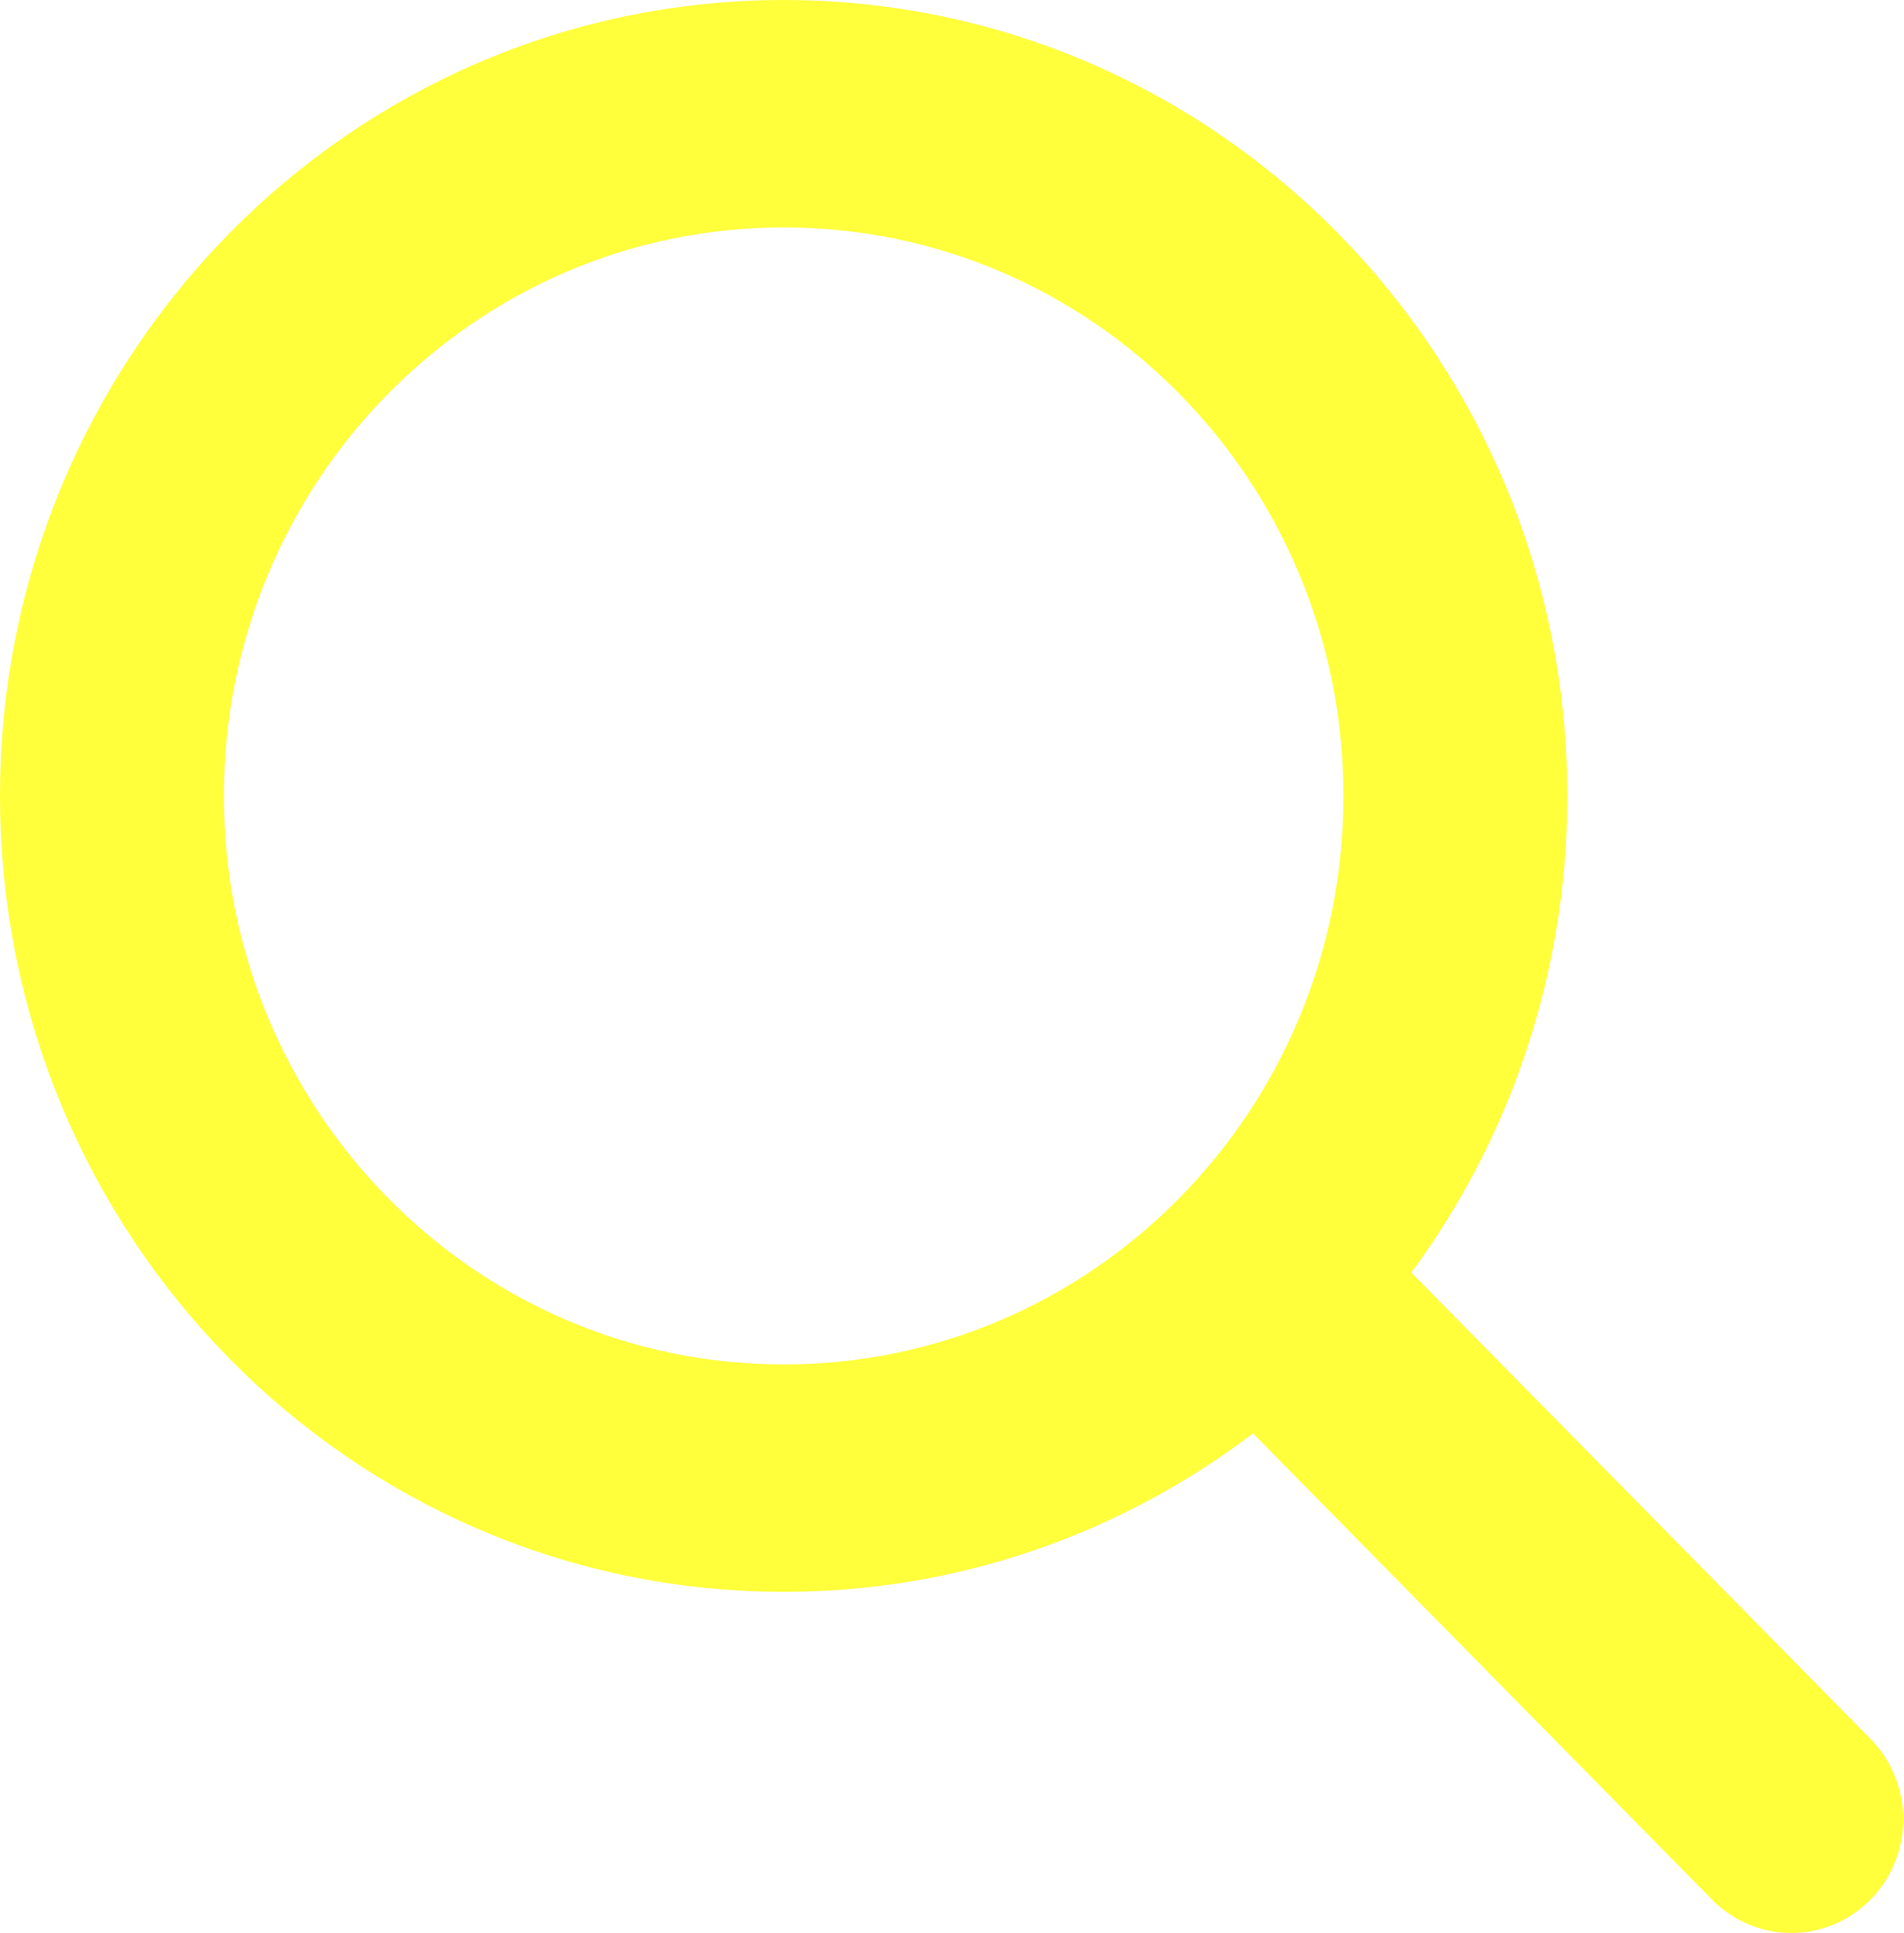
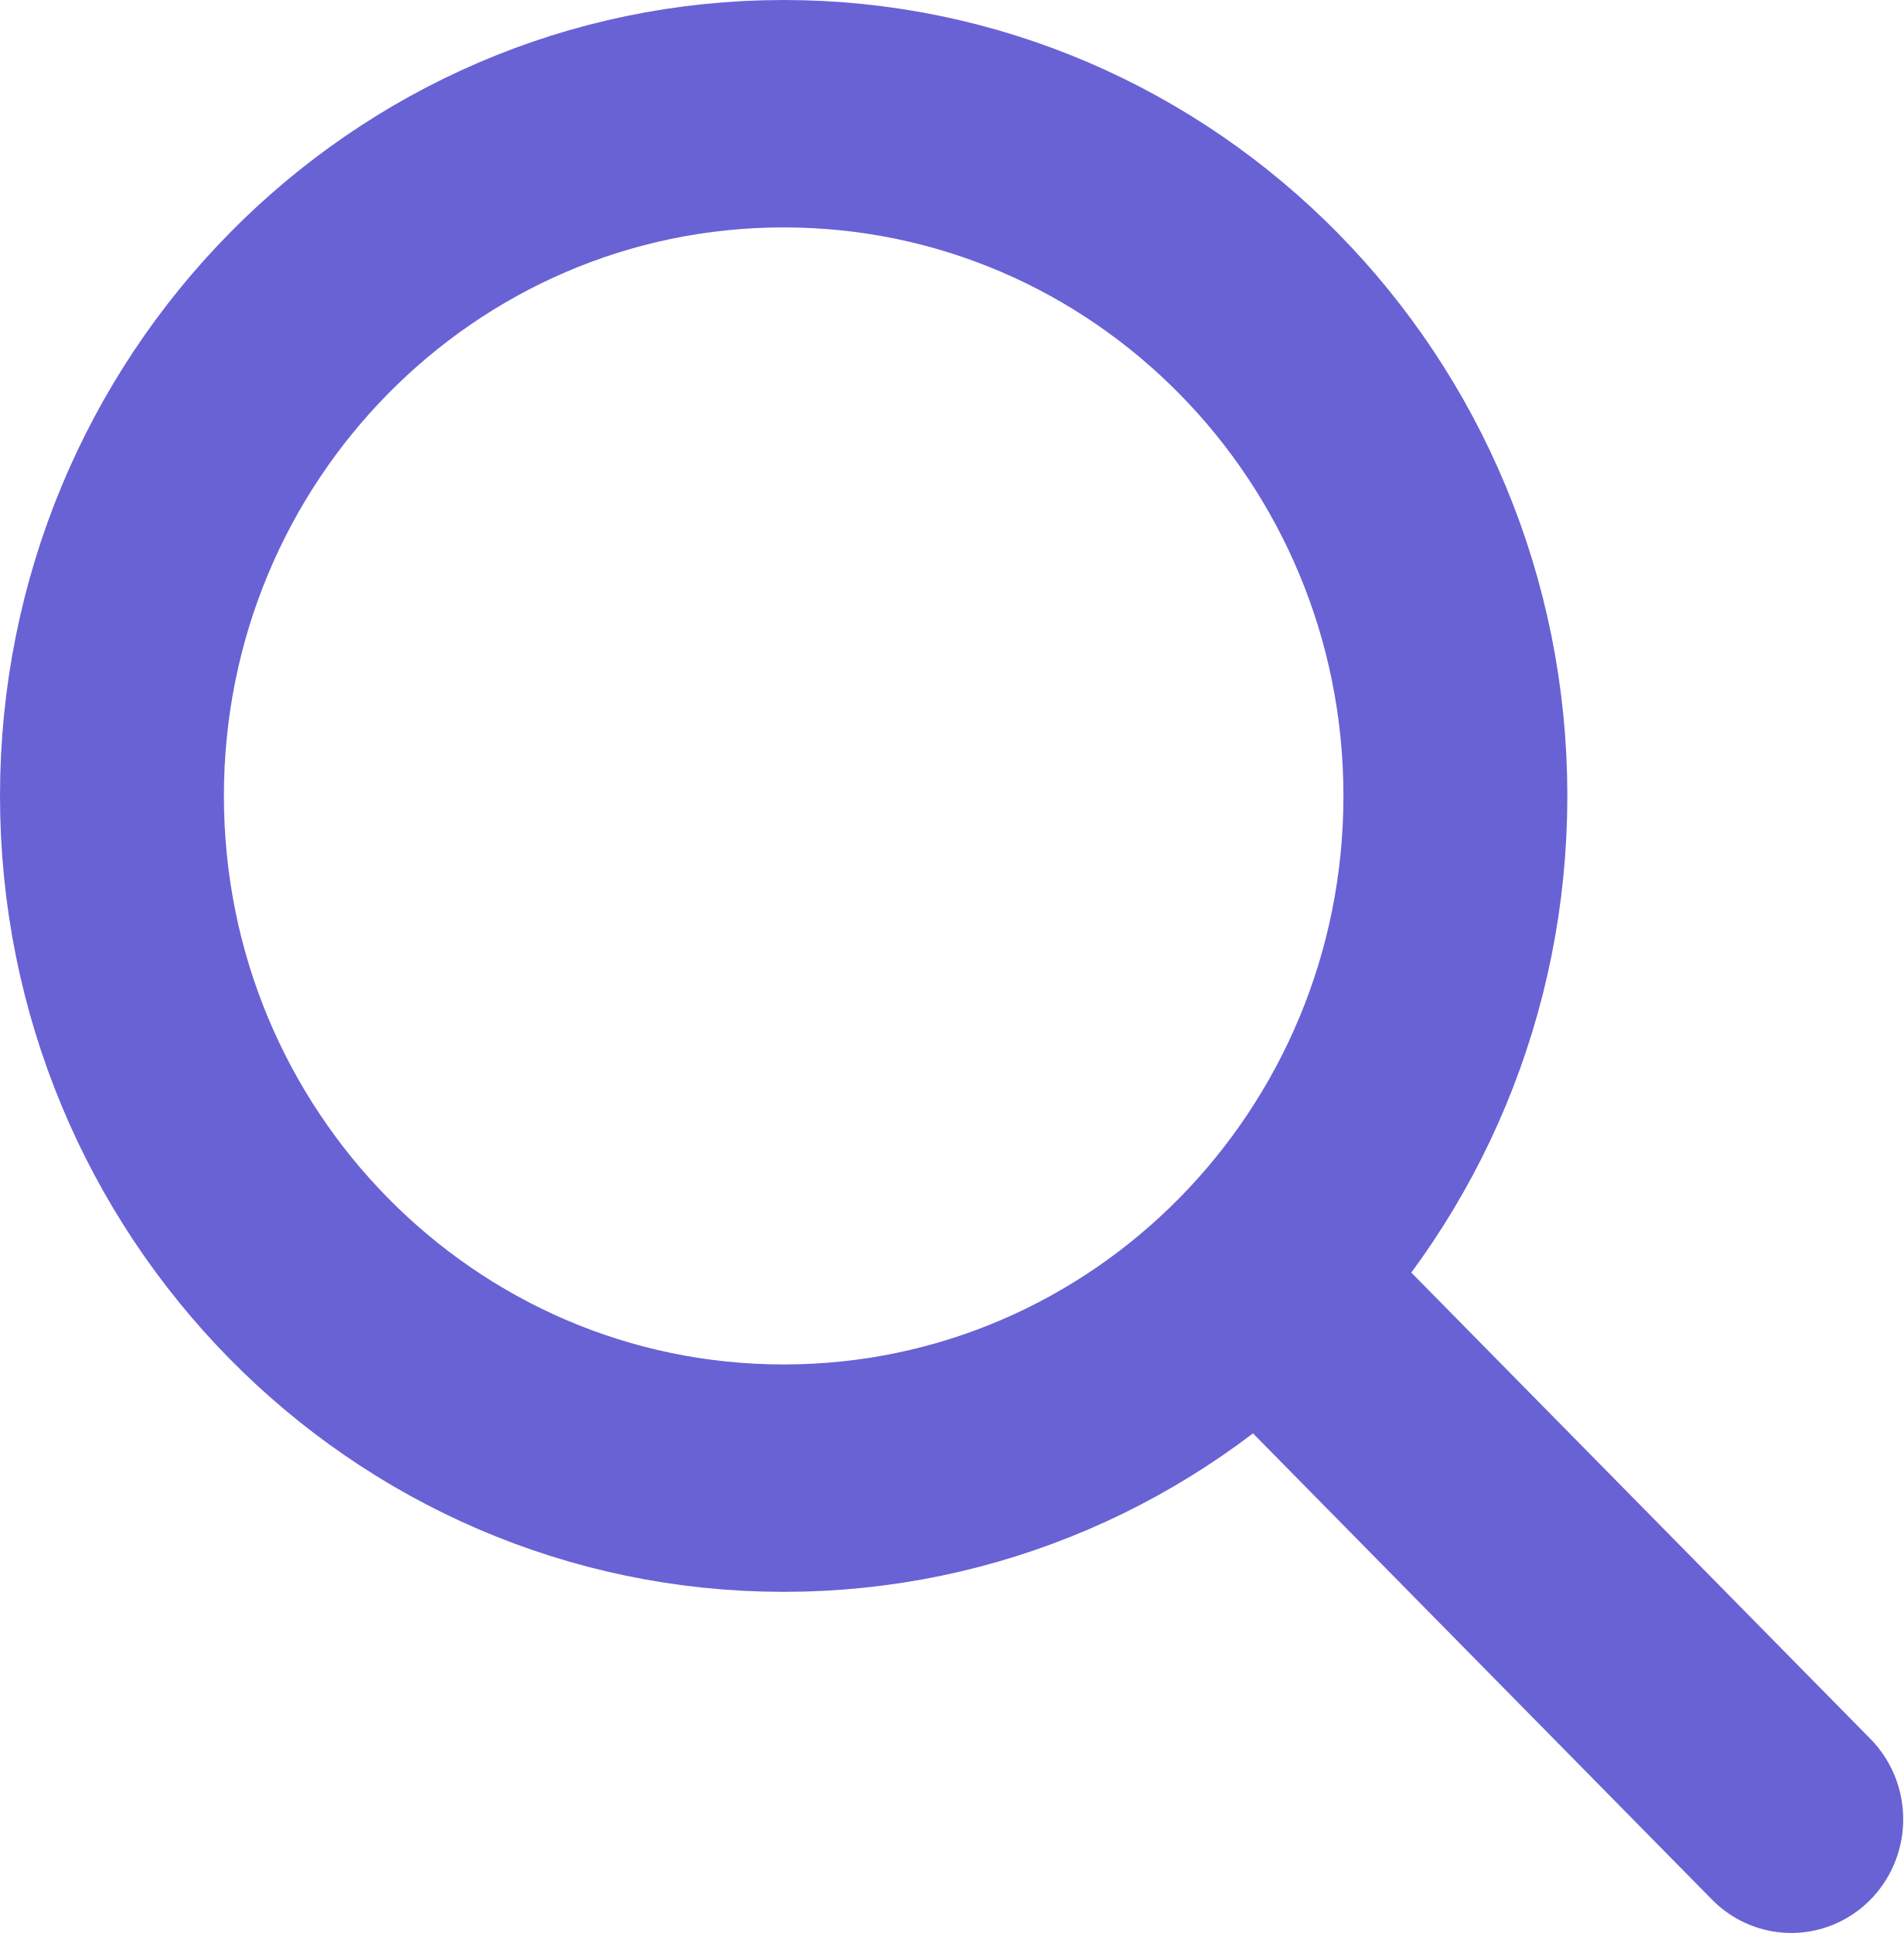
- <svg xmlns="http://www.w3.org/2000/svg" width="11.802mm" height="11.989mm" viewBox="0 0 11.802 11.989" version="1.1" id="svg5" xml:space="preserve">
-   <defs id="defs2">
+ <svg xmlns="http://www.w3.org/2000/svg" width="11.802mm" height="11.989mm" viewBox="0 0 11.802 11.989" version="1.1" id="svg68348" xml:space="preserve">
+   <defs id="defs68345">
    <linearGradient id="linearGradient6508">
      <stop style="stop-color:#ffffff;stop-opacity:1;" offset="0" id="stop6506" />
    </linearGradient>
+     <style id="style2434">.cls-1,.cls-2{fill:none;stroke:#000000;stroke-linecap:round;stroke-linejoin:round;stroke-width:1.5px;}.cls-2{fill-rule:evenodd;}</style>
  </defs>
-   <g id="layer1" transform="translate(-345.7267,-6.119118)">
-     <g id="g10659">
-       <g id="g8171" transform="translate(-7.882813,-0.3864734)" style="display:inline">
-         <g id="g7869" transform="matrix(0.6942239,0,0,0.7052245,351.5268,4.389919)" style="fill:none;stroke:#ffff3b;stroke-opacity:1">
-           <circle cx="10" cy="10" r="6" stroke="#000000" stroke-width="2" stroke-linecap="round" stroke-linejoin="round" id="circle2364" style="stroke:#ffff3b;stroke-opacity:1" />
-           <path d="M 14.5,14.5 19,19" stroke="#000000" stroke-width="2" stroke-linecap="round" stroke-linejoin="round" id="path2366" style="stroke:#ffff3b;stroke-opacity:1" />
-         </g>
-       </g>
-     </g>
+   <g id="g7869" transform="matrix(0.6942239,0,0,0.7052245,-2.082665,-2.115676)" style="fill:none;stroke:#6962d5;stroke-opacity:1">
+     <circle cx="10" cy="10" r="6" stroke="#000000" stroke-width="2" stroke-linecap="round" stroke-linejoin="round" id="circle2364" style="stroke:#6962d5;stroke-opacity:1" />
+     <path d="M 14.5,14.5 19,19" stroke="#000000" stroke-width="2" stroke-linecap="round" stroke-linejoin="round" id="path2366" style="stroke:#6962d5;stroke-opacity:1" />
  </g>
+   <style type="text/css" id="style2576">
+ 	.st0{fill:#000000;}
+ </style>
</svg>
